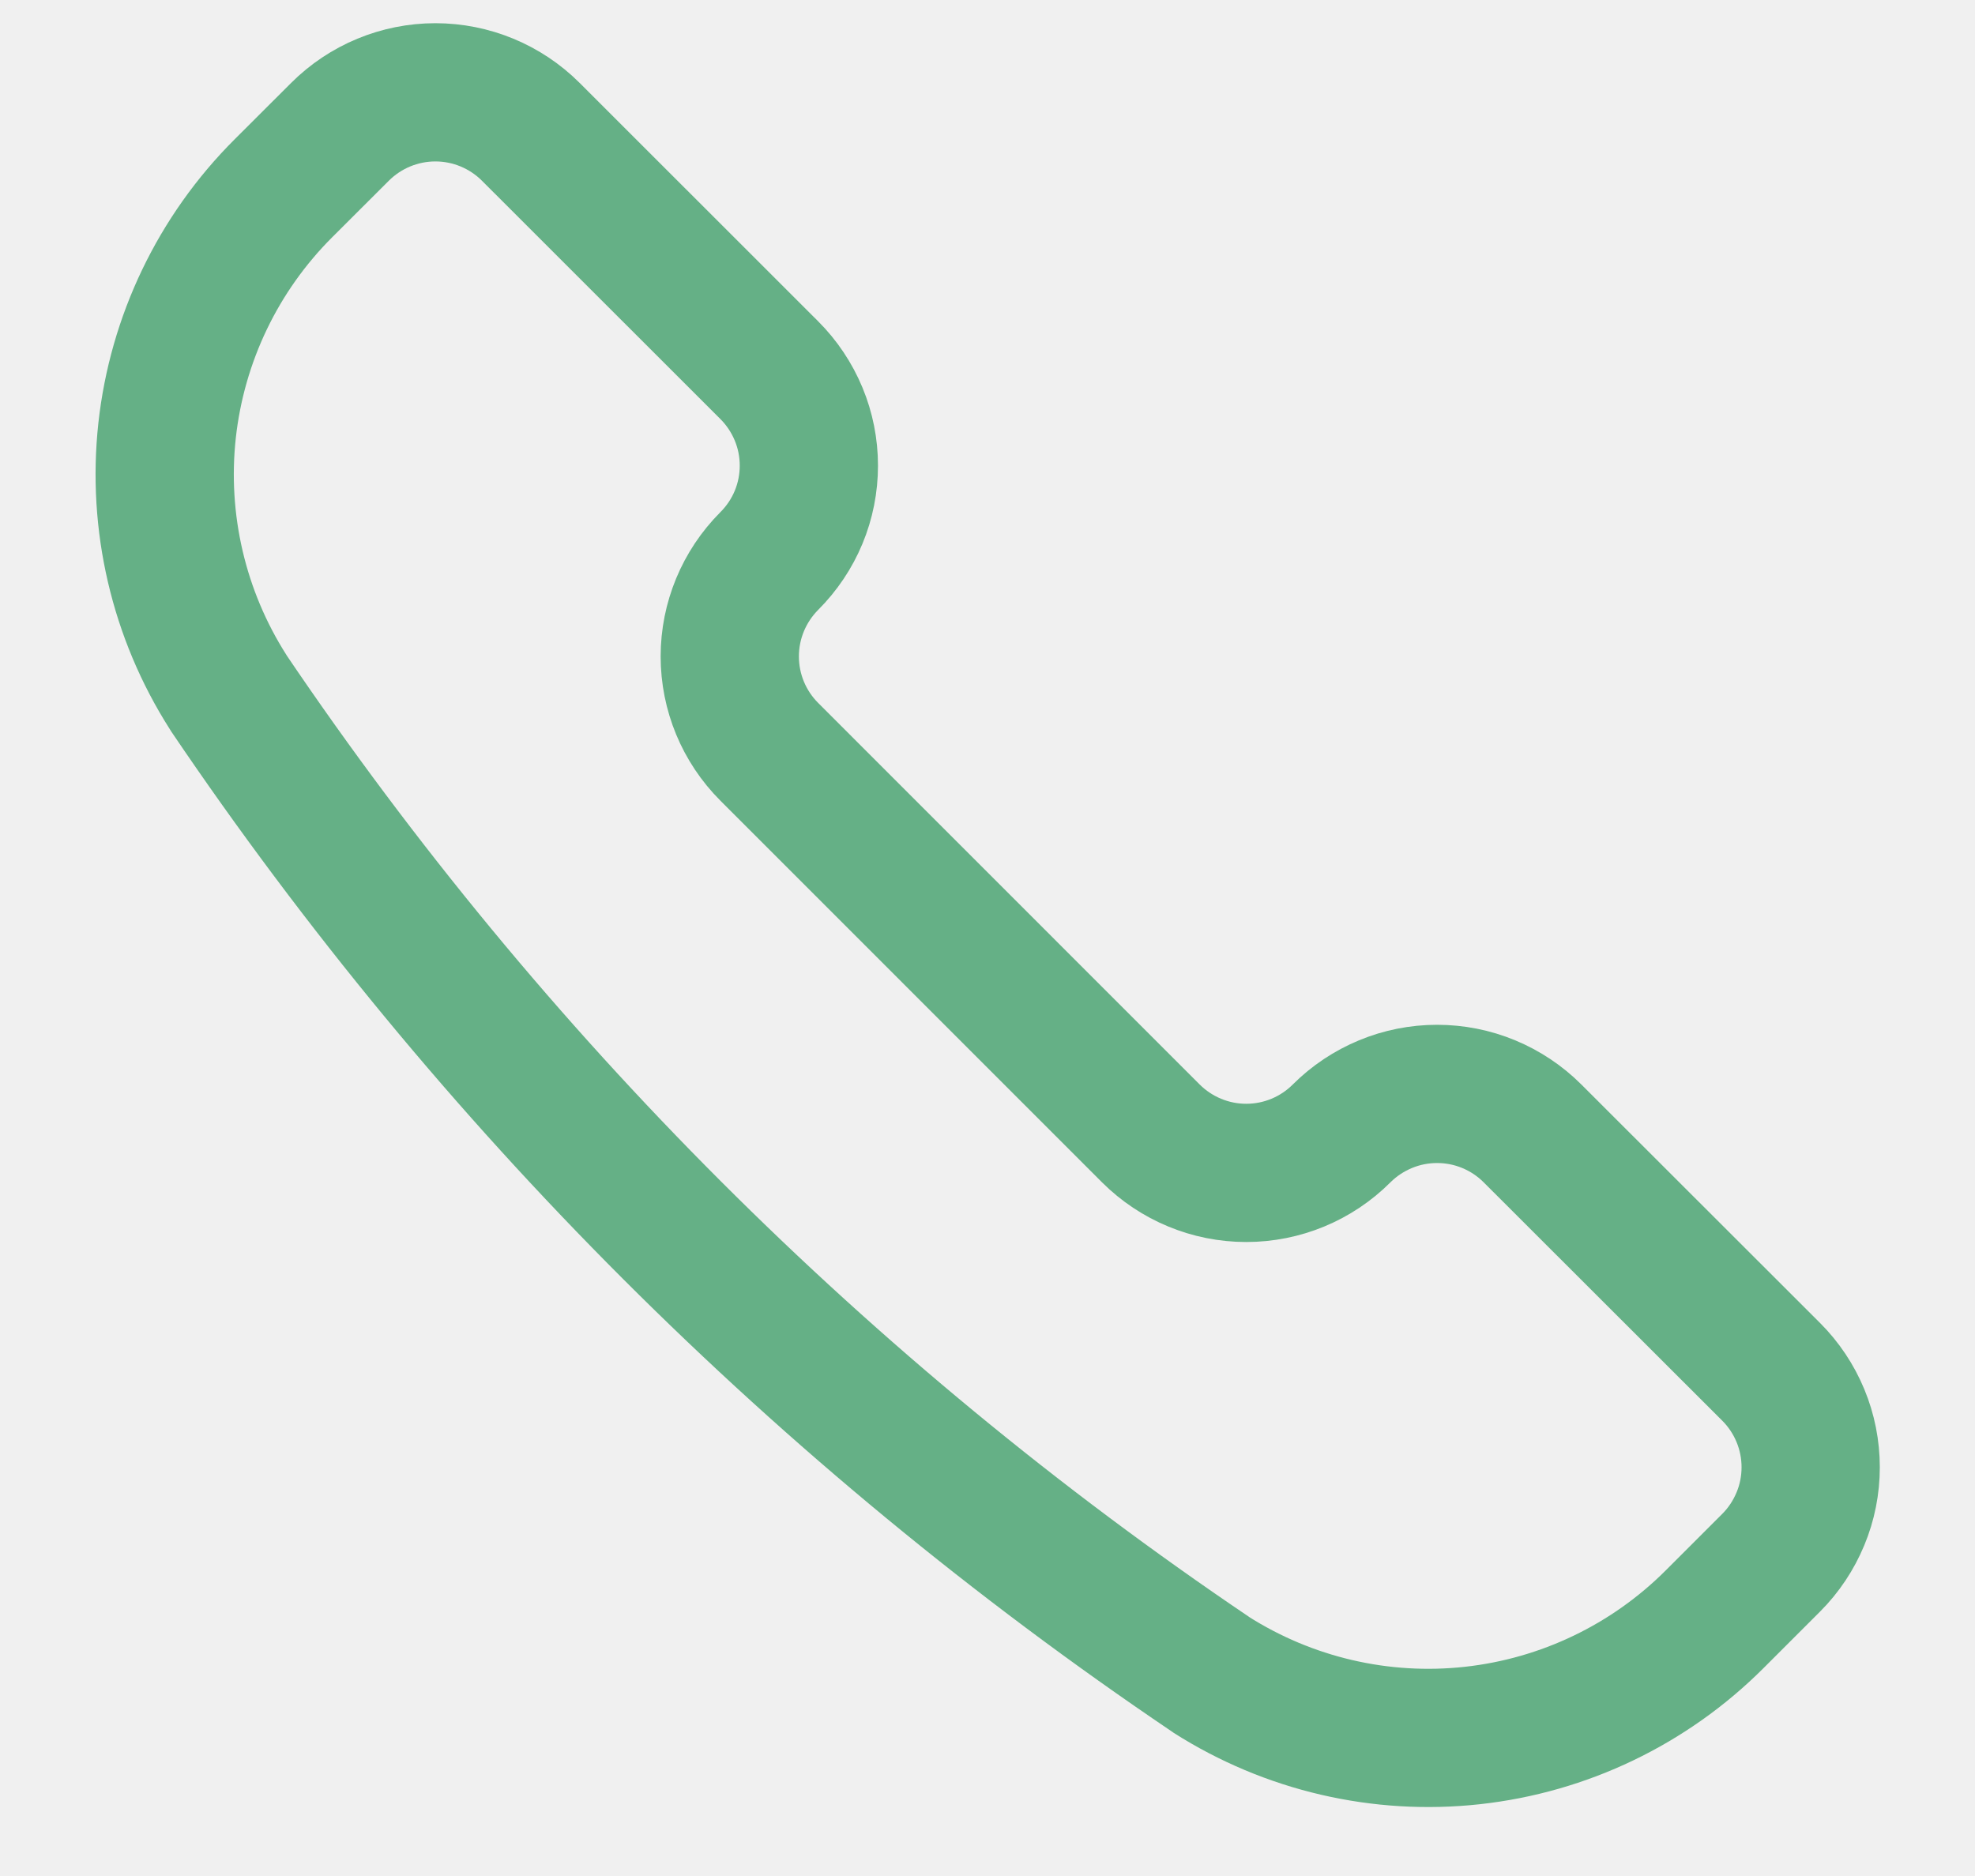
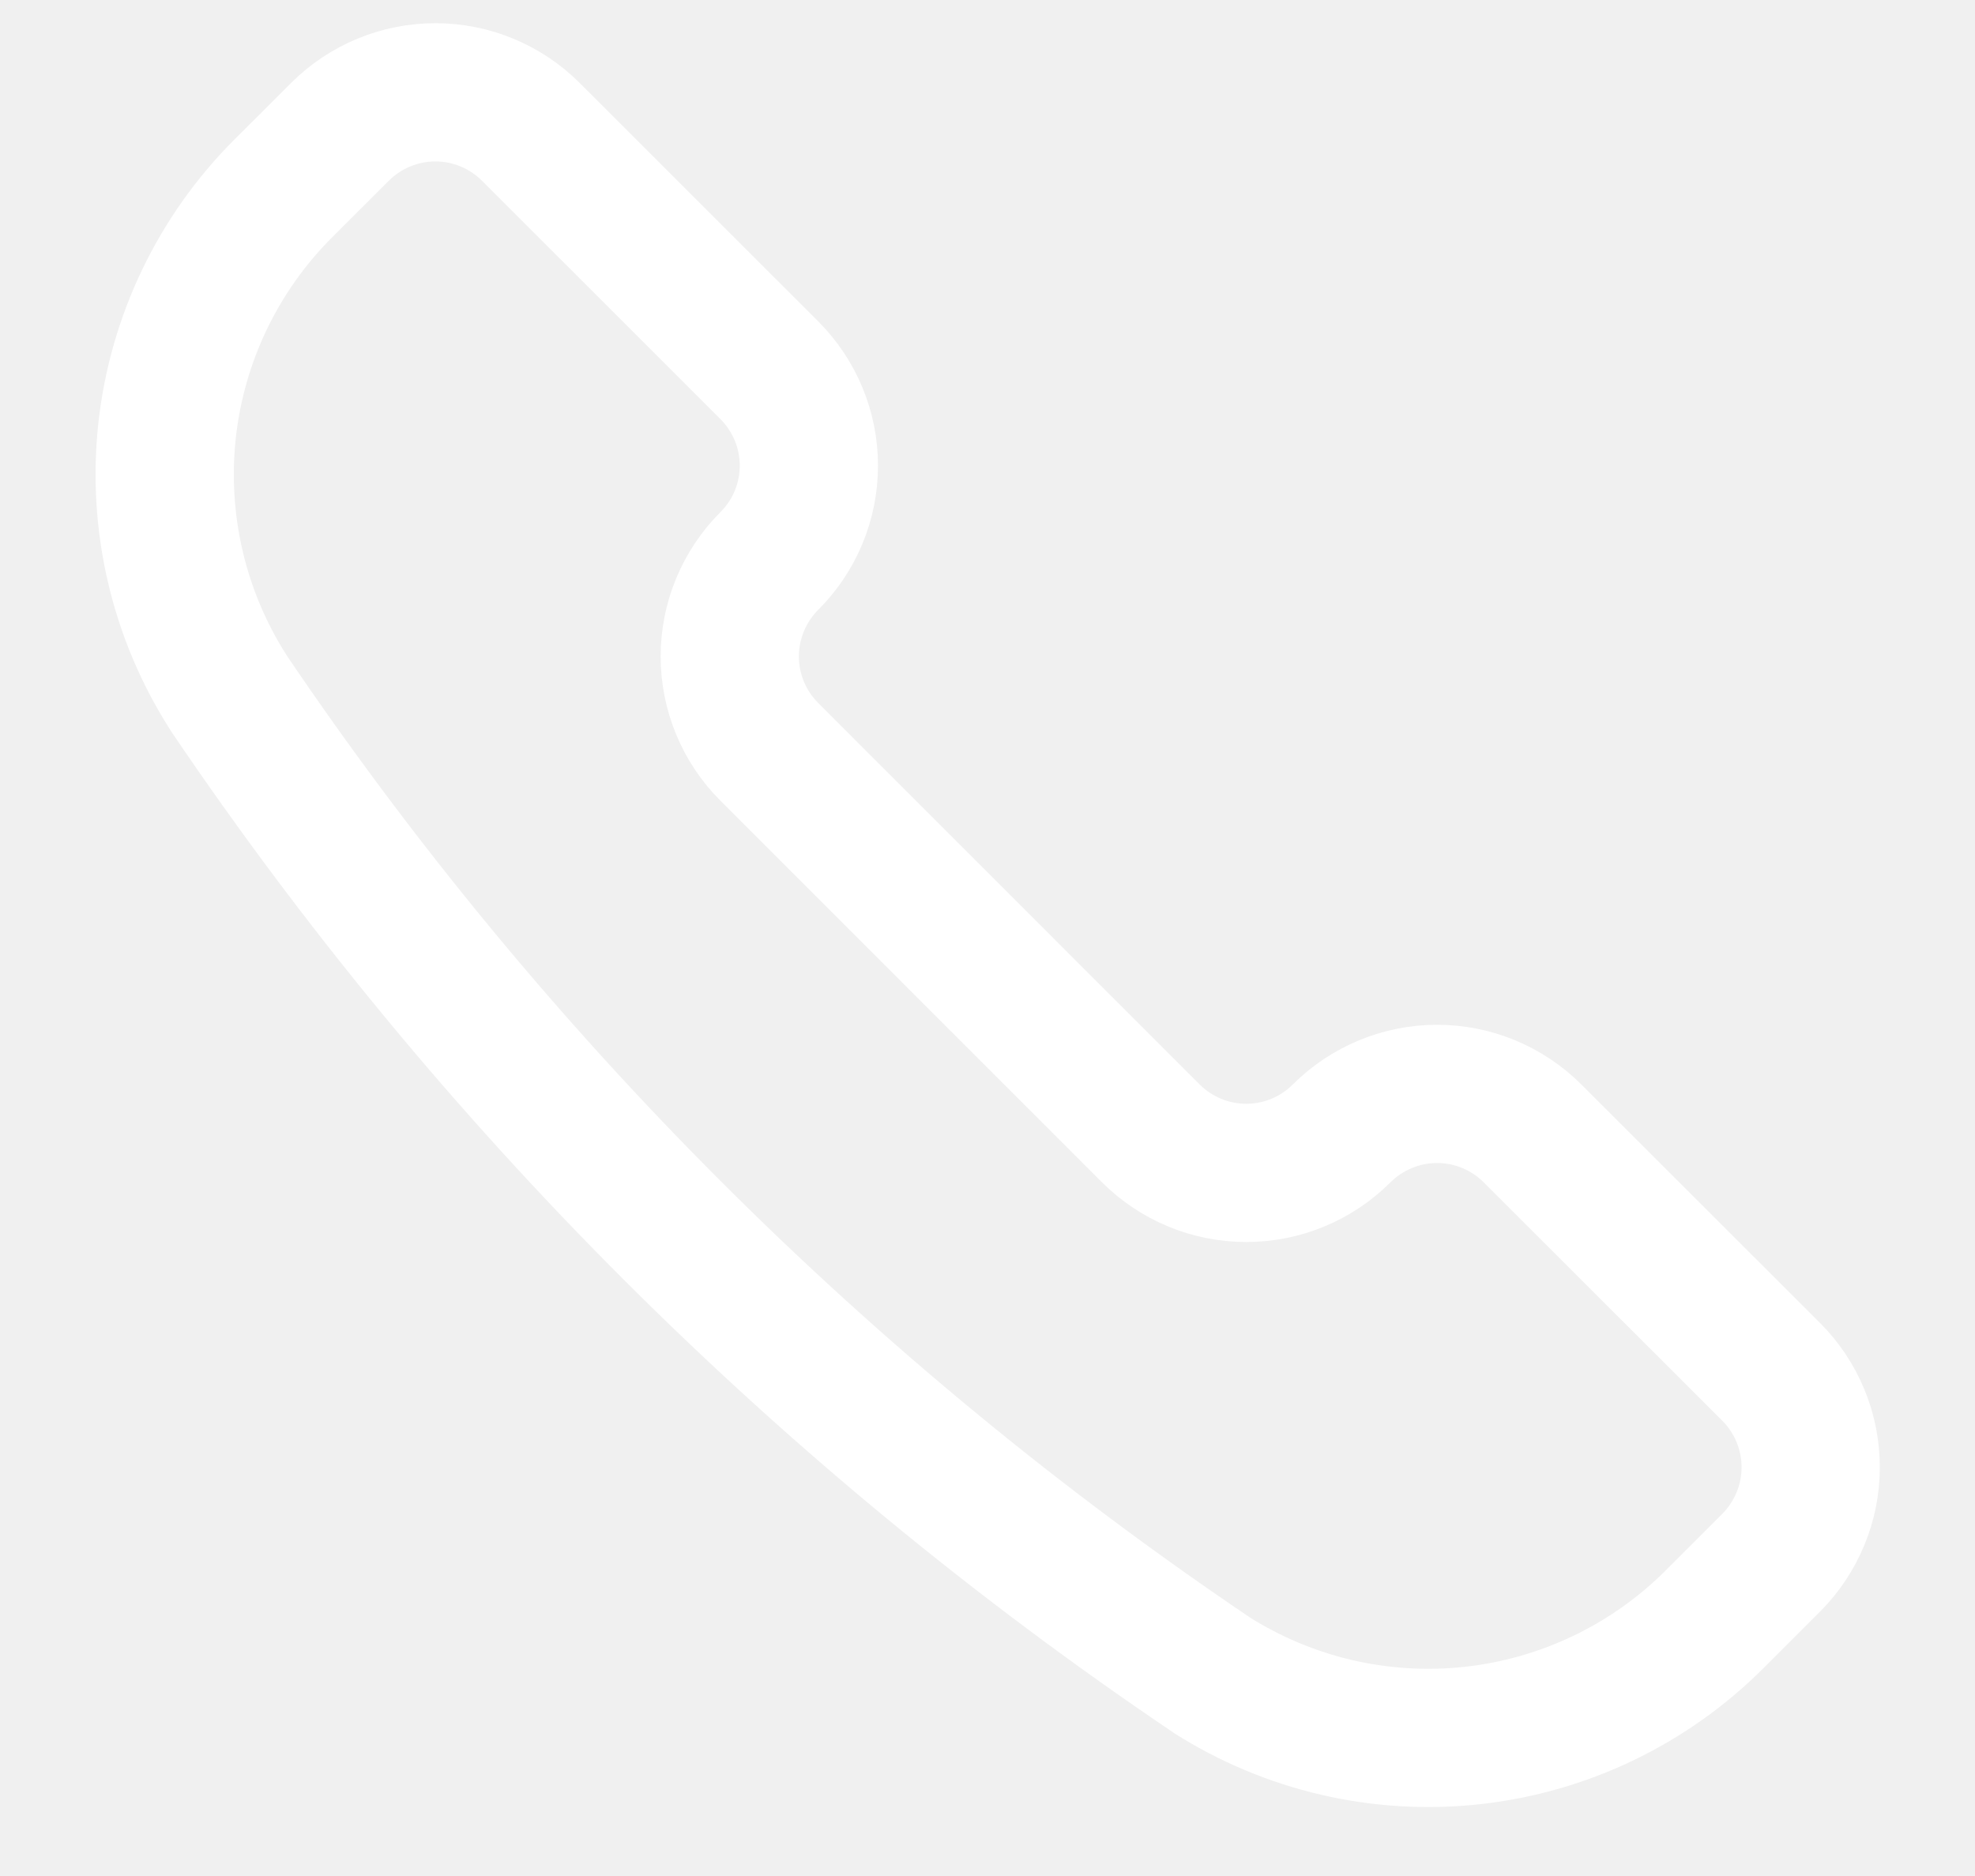
<svg xmlns="http://www.w3.org/2000/svg" width="20" height="19" viewBox="0 0 20 19" fill="none">
-   <path d="M12.253 16.953L12.262 16.96C13.049 17.461 13.983 17.679 14.911 17.577C15.838 17.475 16.703 17.06 17.363 16.4L17.936 15.827C18.063 15.7 18.163 15.549 18.232 15.383C18.301 15.218 18.336 15.04 18.336 14.86C18.336 14.681 18.301 14.503 18.232 14.337C18.163 14.171 18.063 14.021 17.936 13.894L15.519 11.479C15.392 11.352 15.242 11.252 15.076 11.183C14.91 11.114 14.732 11.079 14.553 11.079C14.373 11.079 14.196 11.114 14.03 11.183C13.864 11.252 13.713 11.352 13.586 11.479C13.33 11.735 12.983 11.879 12.62 11.879C12.258 11.879 11.911 11.735 11.654 11.479L7.79 7.614C7.534 7.358 7.39 7.011 7.39 6.648C7.39 6.286 7.534 5.939 7.79 5.682C7.917 5.555 8.018 5.405 8.087 5.239C8.156 5.073 8.191 4.895 8.191 4.716C8.191 4.536 8.156 4.359 8.087 4.193C8.018 4.027 7.917 3.876 7.79 3.749L5.375 1.335C5.119 1.079 4.771 0.935 4.409 0.935C4.047 0.935 3.699 1.079 3.443 1.335L2.869 1.908C2.209 2.567 1.794 3.432 1.692 4.36C1.591 5.287 1.808 6.222 2.31 7.009L2.315 7.018C4.962 10.934 8.336 14.307 12.253 16.953V16.953Z" stroke="#65B086" stroke-width="1.4" stroke-linecap="round" stroke-linejoin="round" />
+   <path d="M12.253 16.953L12.262 16.96C13.049 17.461 13.983 17.679 14.911 17.577C15.838 17.475 16.703 17.06 17.363 16.4L17.936 15.827C18.063 15.7 18.163 15.549 18.232 15.383C18.301 15.218 18.336 15.04 18.336 14.86C18.336 14.681 18.301 14.503 18.232 14.337C18.163 14.171 18.063 14.021 17.936 13.894L15.519 11.479C15.392 11.352 15.242 11.252 15.076 11.183C14.91 11.114 14.732 11.079 14.553 11.079C14.373 11.079 14.196 11.114 14.03 11.183C13.864 11.252 13.713 11.352 13.586 11.479C13.33 11.735 12.983 11.879 12.62 11.879C12.258 11.879 11.911 11.735 11.654 11.479L7.79 7.614C7.534 7.358 7.39 7.011 7.39 6.648C7.39 6.286 7.534 5.939 7.79 5.682C7.917 5.555 8.018 5.405 8.087 5.239C8.156 5.073 8.191 4.895 8.191 4.716C8.191 4.536 8.156 4.359 8.087 4.193C8.018 4.027 7.917 3.876 7.79 3.749L5.375 1.335C5.119 1.079 4.771 0.935 4.409 0.935C4.047 0.935 3.699 1.079 3.443 1.335L2.869 1.908C2.209 2.567 1.794 3.432 1.692 4.36C1.591 5.287 1.808 6.222 2.31 7.009L2.315 7.018C4.962 10.934 8.336 14.307 12.253 16.953V16.953Z" stroke="#fff" stroke-width="1.4" stroke-linecap="round" stroke-linejoin="round" />
</svg>
